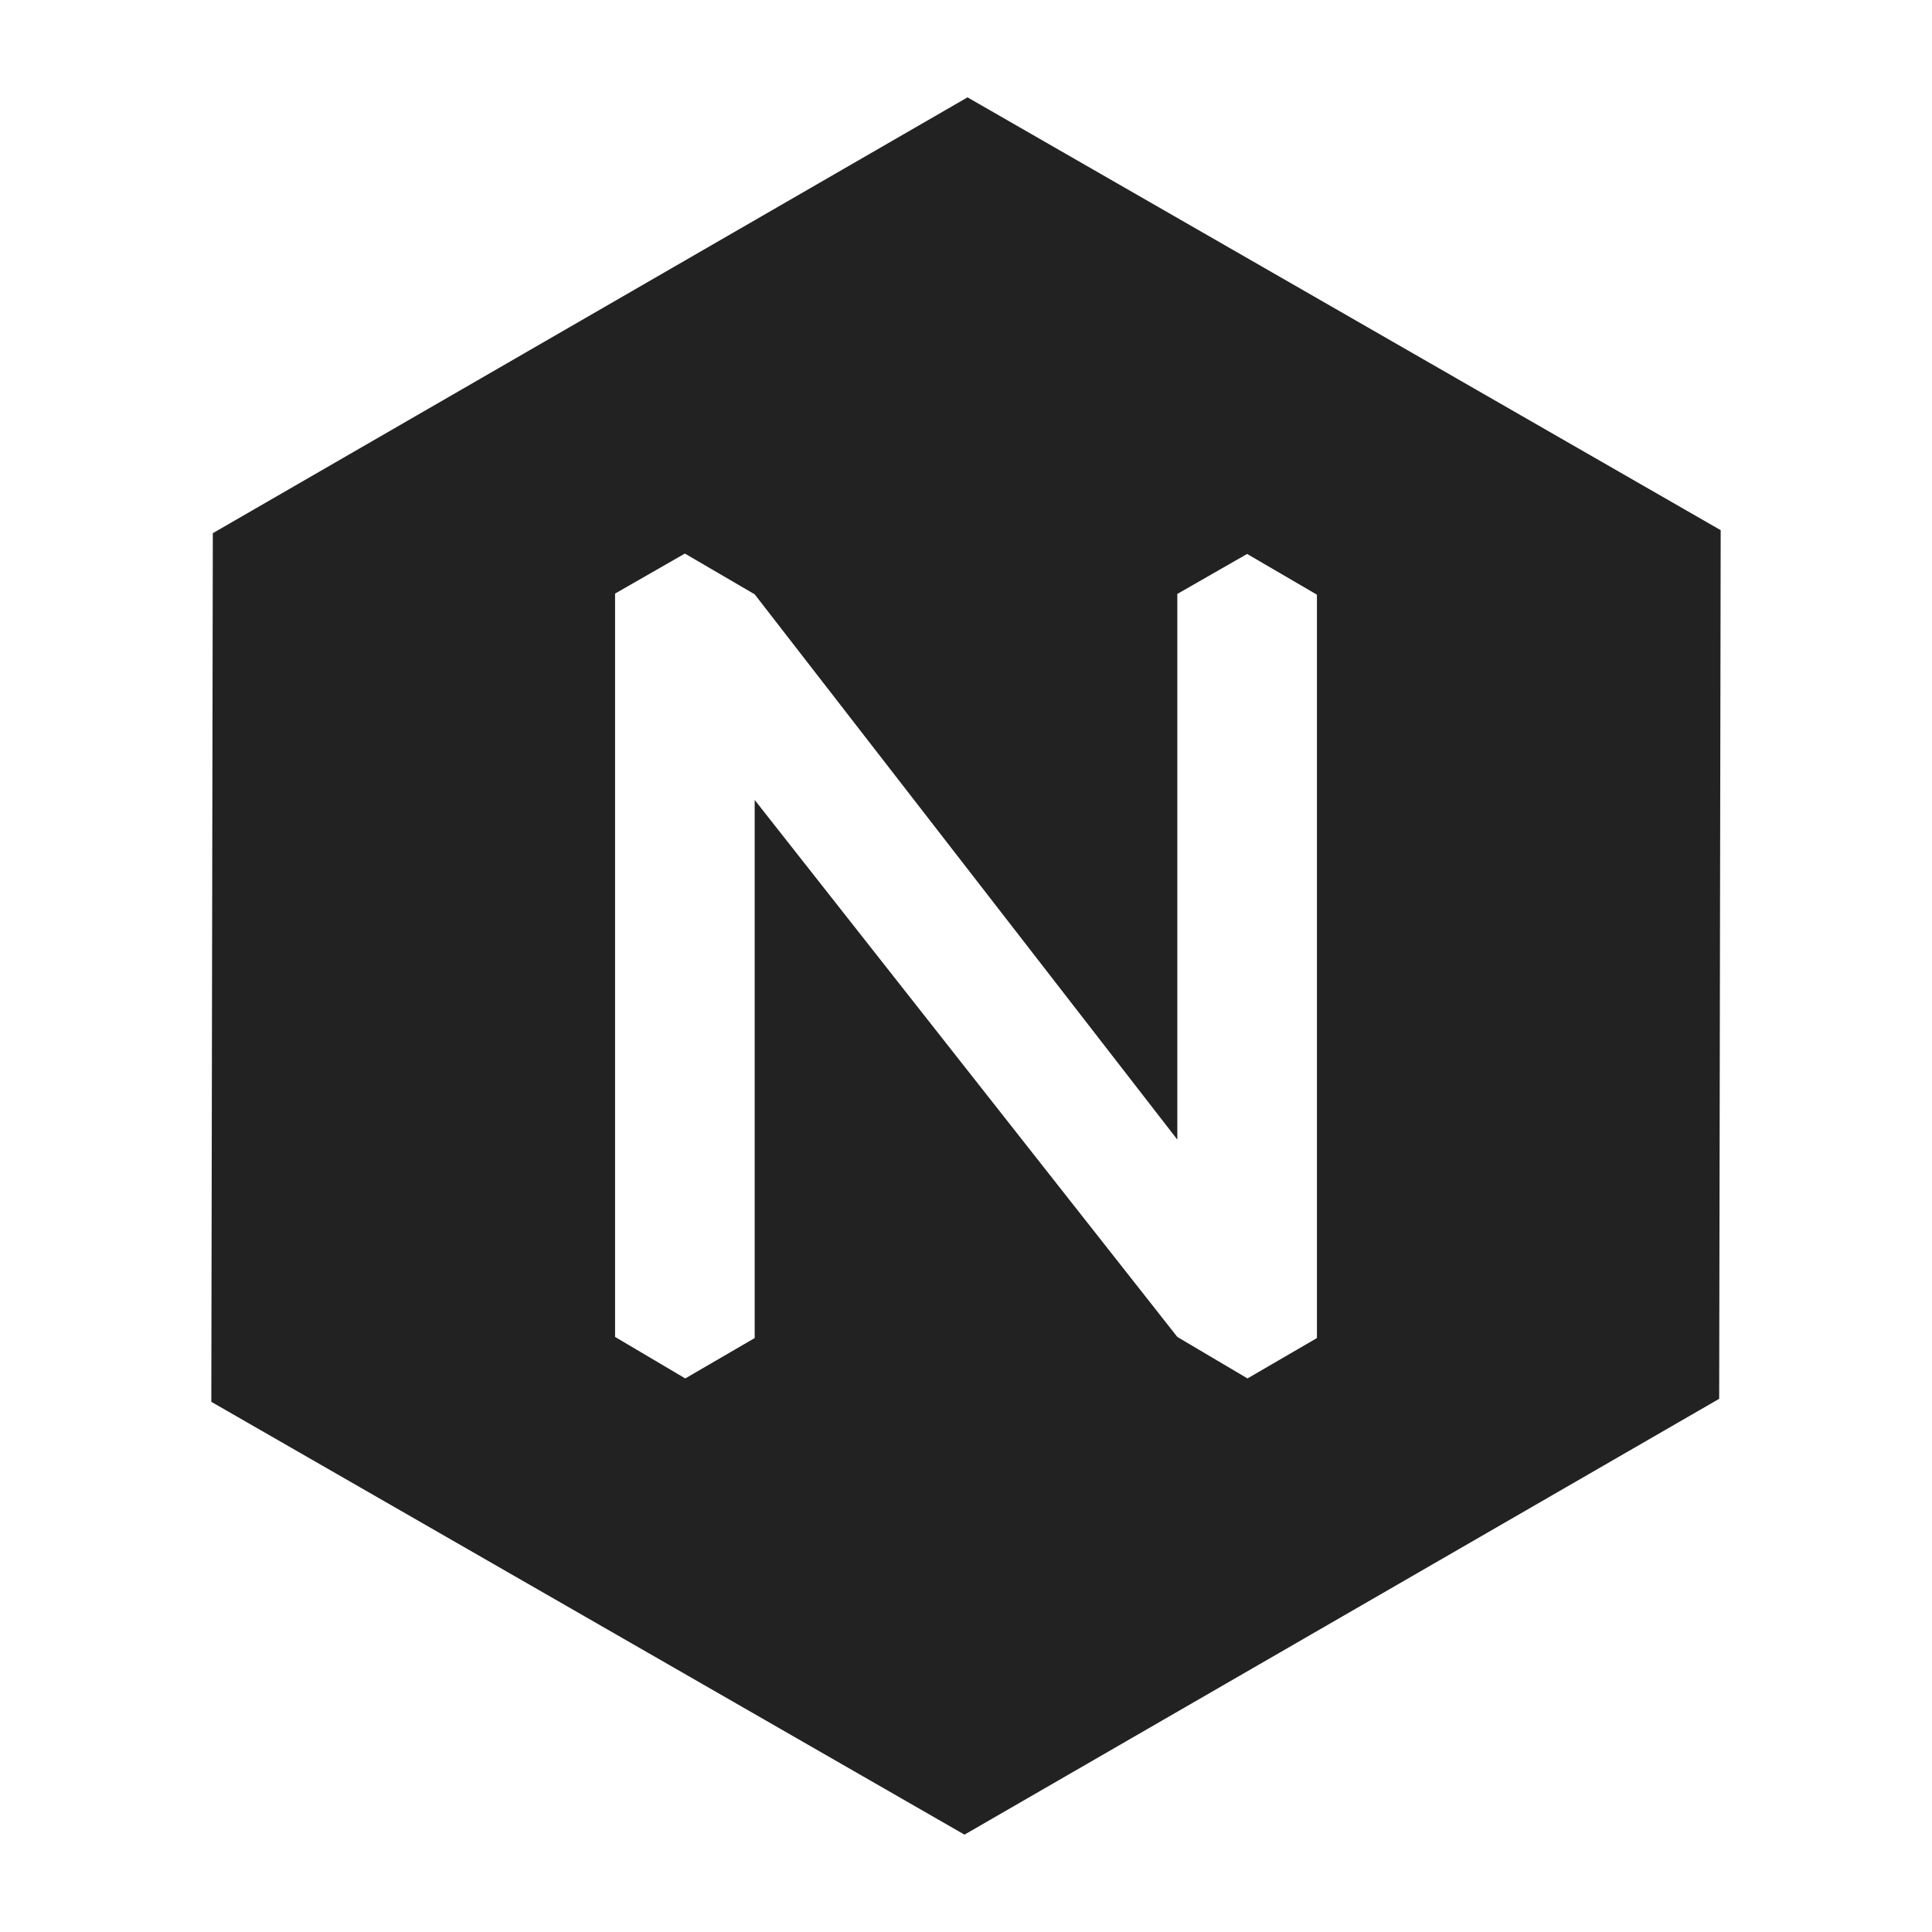
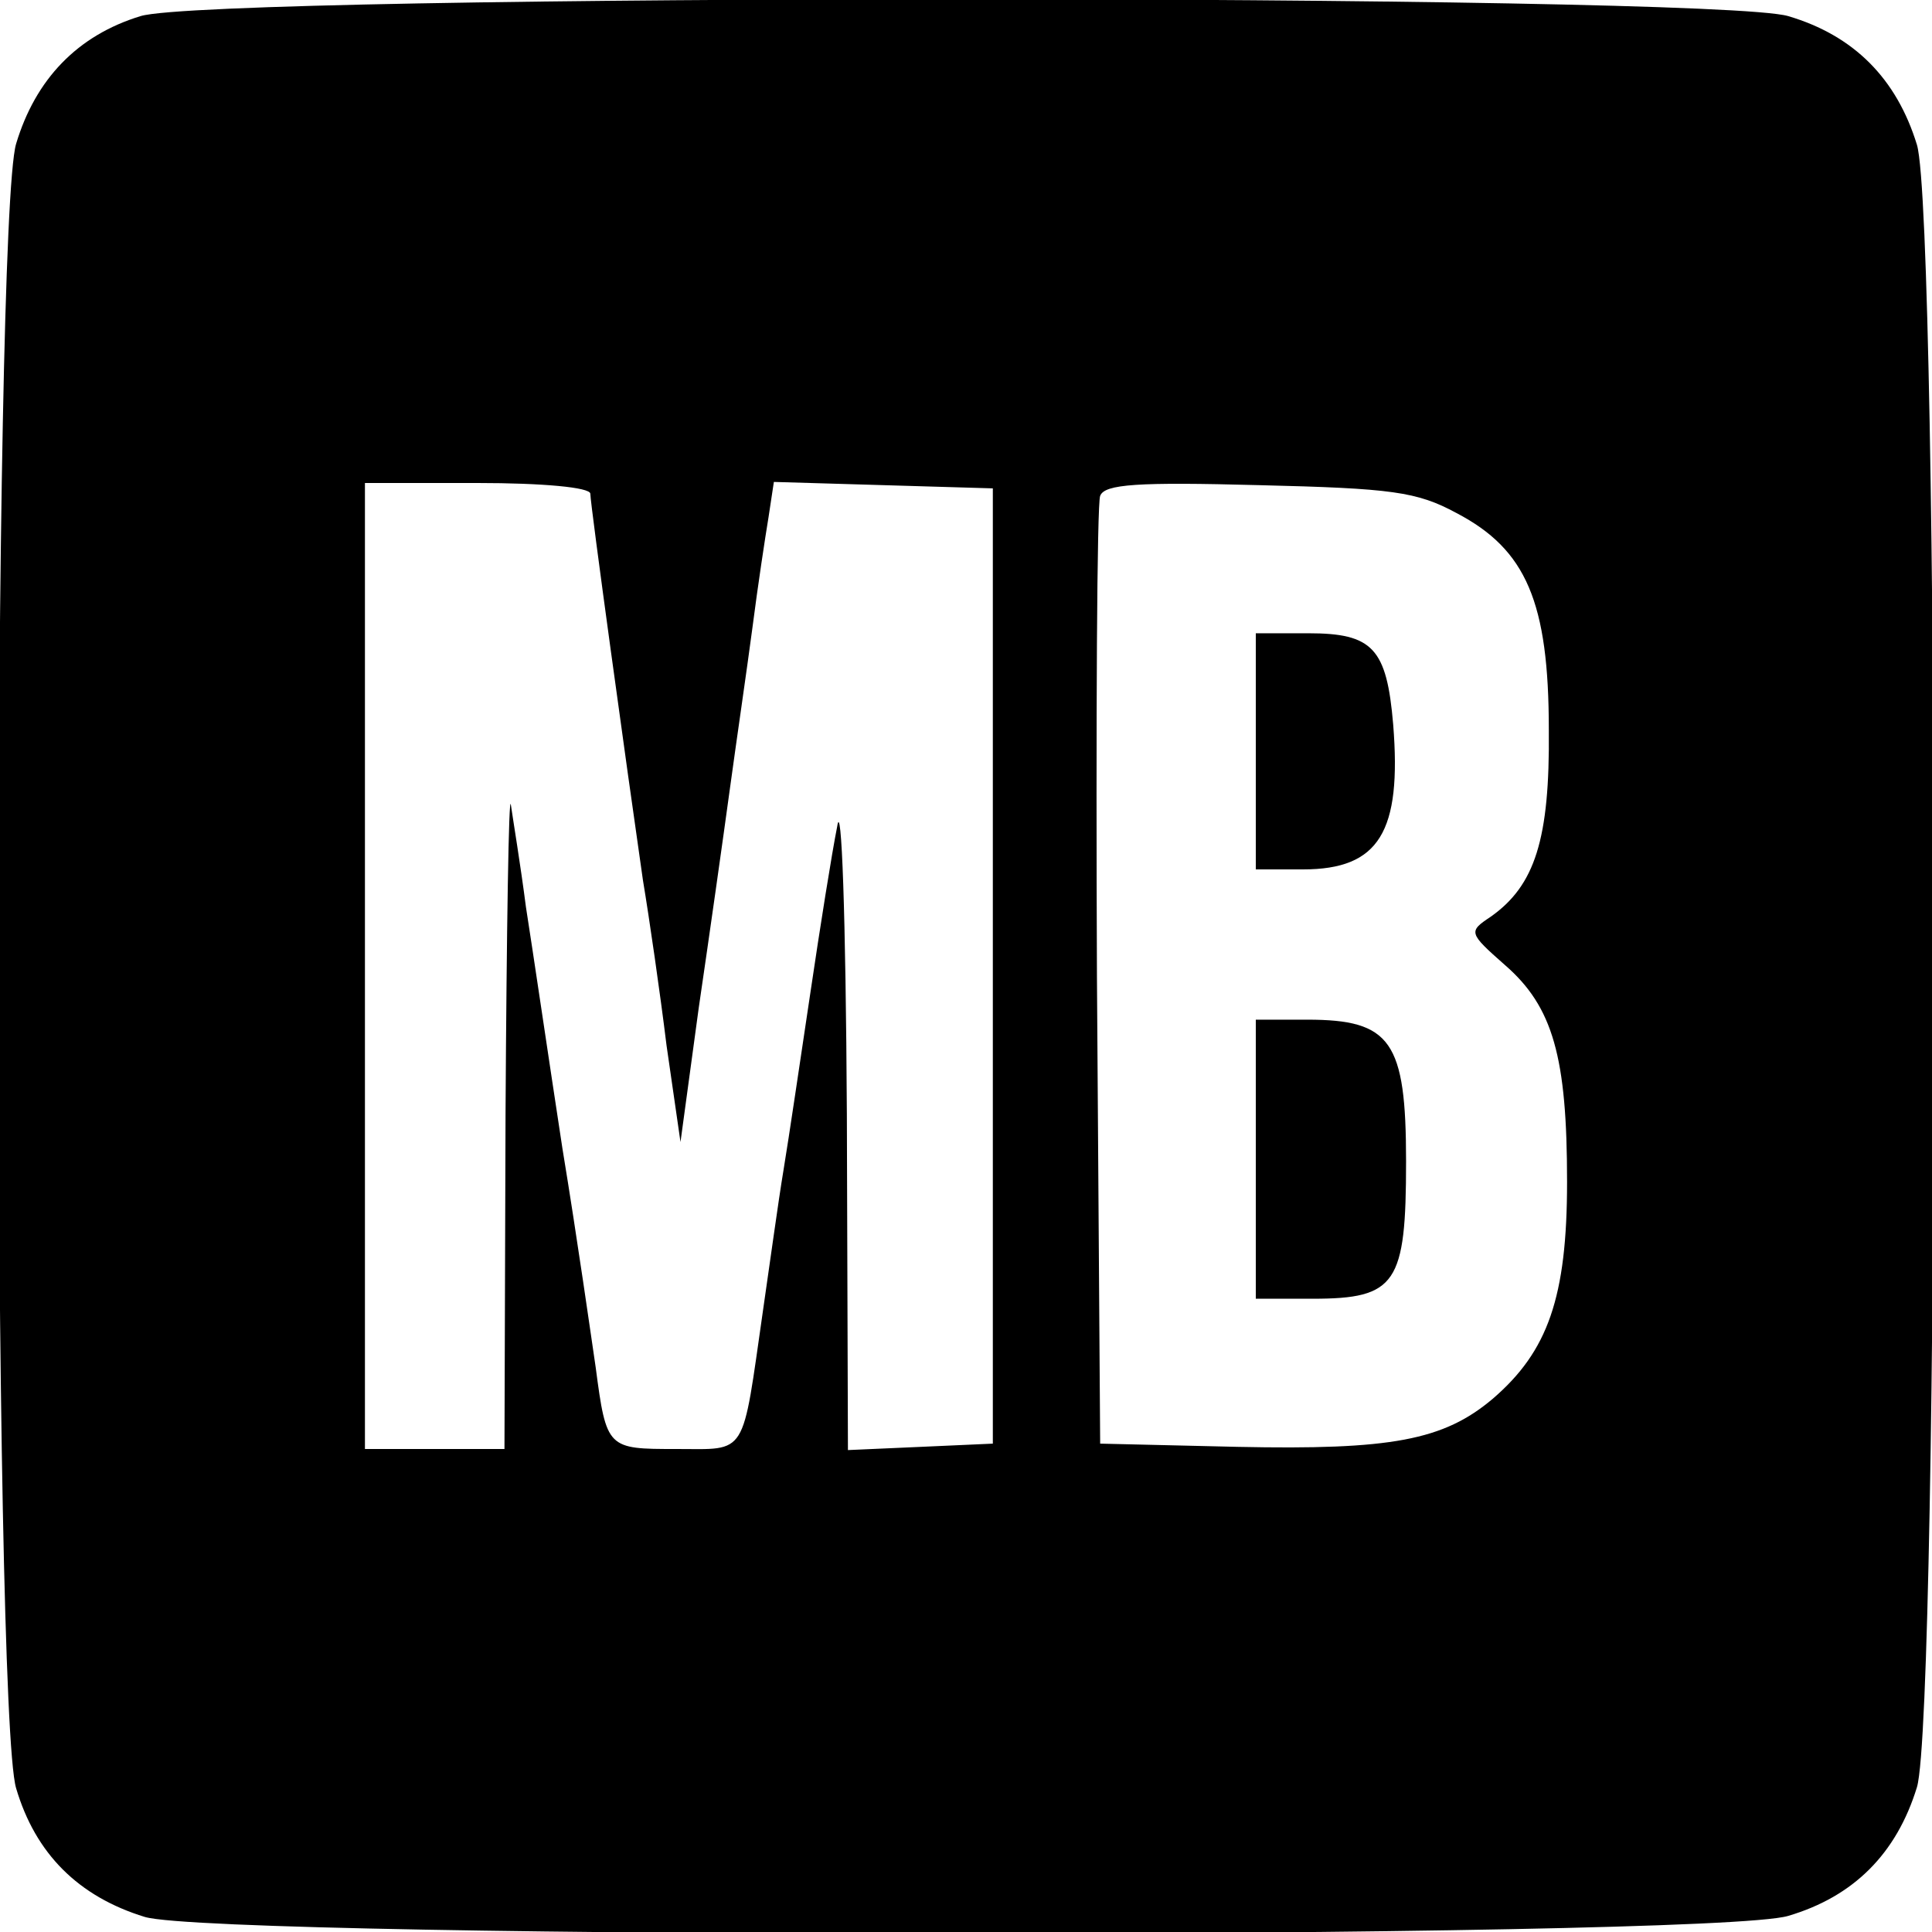
- <svg xmlns="http://www.w3.org/2000/svg" id="NexT" width="512" height="512" x="0" y="0" enable-background="new 0 0 512 512" version="1.1" viewBox="0 0 512 512" xml:space="preserve">
-   <path style="fill:#222;fill-opacity:1" id="path3384" d="M 256.4,25.8 56.4,141.3 56,371.5 255.6,486.2 455.6,370.7 456,140.5 Z m 92.6,328.8 -18.4,10.7 -18.6,-11 0,0 -112,-142.3 0,142.6 -18.4,10.7 -18.6,-11 0,-197 18.5,-10.6 18.5,10.8 0,0 112,144.5 0,-144.6 18.5,-10.6 18.5,10.8 z" />
+ <svg xmlns="http://www.w3.org/2000/svg" version="1.0" width="180pt" height="180pt" viewBox="0 0 180 180" preserveAspectRatio="xMidYMid meet">
+   <g transform="translate(0,180) scale(0.1,-0.1)" fill="#000000" stroke="none">
+     <path d="M131 1785 c-59 -18 -98 -59 -116 -119 -22 -74 -22 -1458 0 -1532 18 -61 58 -101 120 -120 72 -21 1458 -21 1531 1 61 18 101 58 120 120 21 71 21 1459 0 1530 -19 62 -59 102 -120 120 -71 21 -1467 21 -1535 0z m419 -445 c0 -10 34 -256 49 -360 6 -36 16 -105 22 -154 l13 -90 17 125 c10 68 23 160 29 204 6 44 16 112 21 150 5 39 12 85 15 103 l5 33 102 -3 102 -3 0 -445 0 -445 -67 -3 -68 -3 -1 313 c-1 187 -5 295 -9 268 -5 -25 -16 -94 -25 -155 -9 -60 -20 -135 -25 -165 -5 -30 -13 -89 -19 -130 -20 -139 -14 -130 -81 -130 -64 0 -65 0 -75 76 -4 27 -17 119 -31 204 -13 85 -28 187 -34 225 -5 39 -12 81 -14 95 -2 14 -4 -116 -5 -287 l-1 -313 -65 0 -65 0 0 450 0 450 105 0 c60 0 105 -4 105 -10z m807 -18 c65 -34 86 -83 86 -202 1 -102 -13 -145 -54 -174 -21 -14 -21 -15 13 -45 45 -39 58 -86 58 -202 0 -108 -18 -158 -69 -202 -46 -39 -95 -48 -238 -45 l-128 3 -3 435 c-1 239 0 441 3 448 4 11 35 13 148 10 124 -3 147 -6 184 -26z" />
+     <path d="M1170 1100 l0 -110 44 0 c71 0 92 35 84 135 -6 71 -19 85 -79 85 l-49 0 0 -110z" />
+     <path d="M1170 720 l0 -130 53 0 c78 0 87 14 87 128 0 112 -14 132 -92 132 l-48 0 0 -130z" />
+   </g>
</svg>
